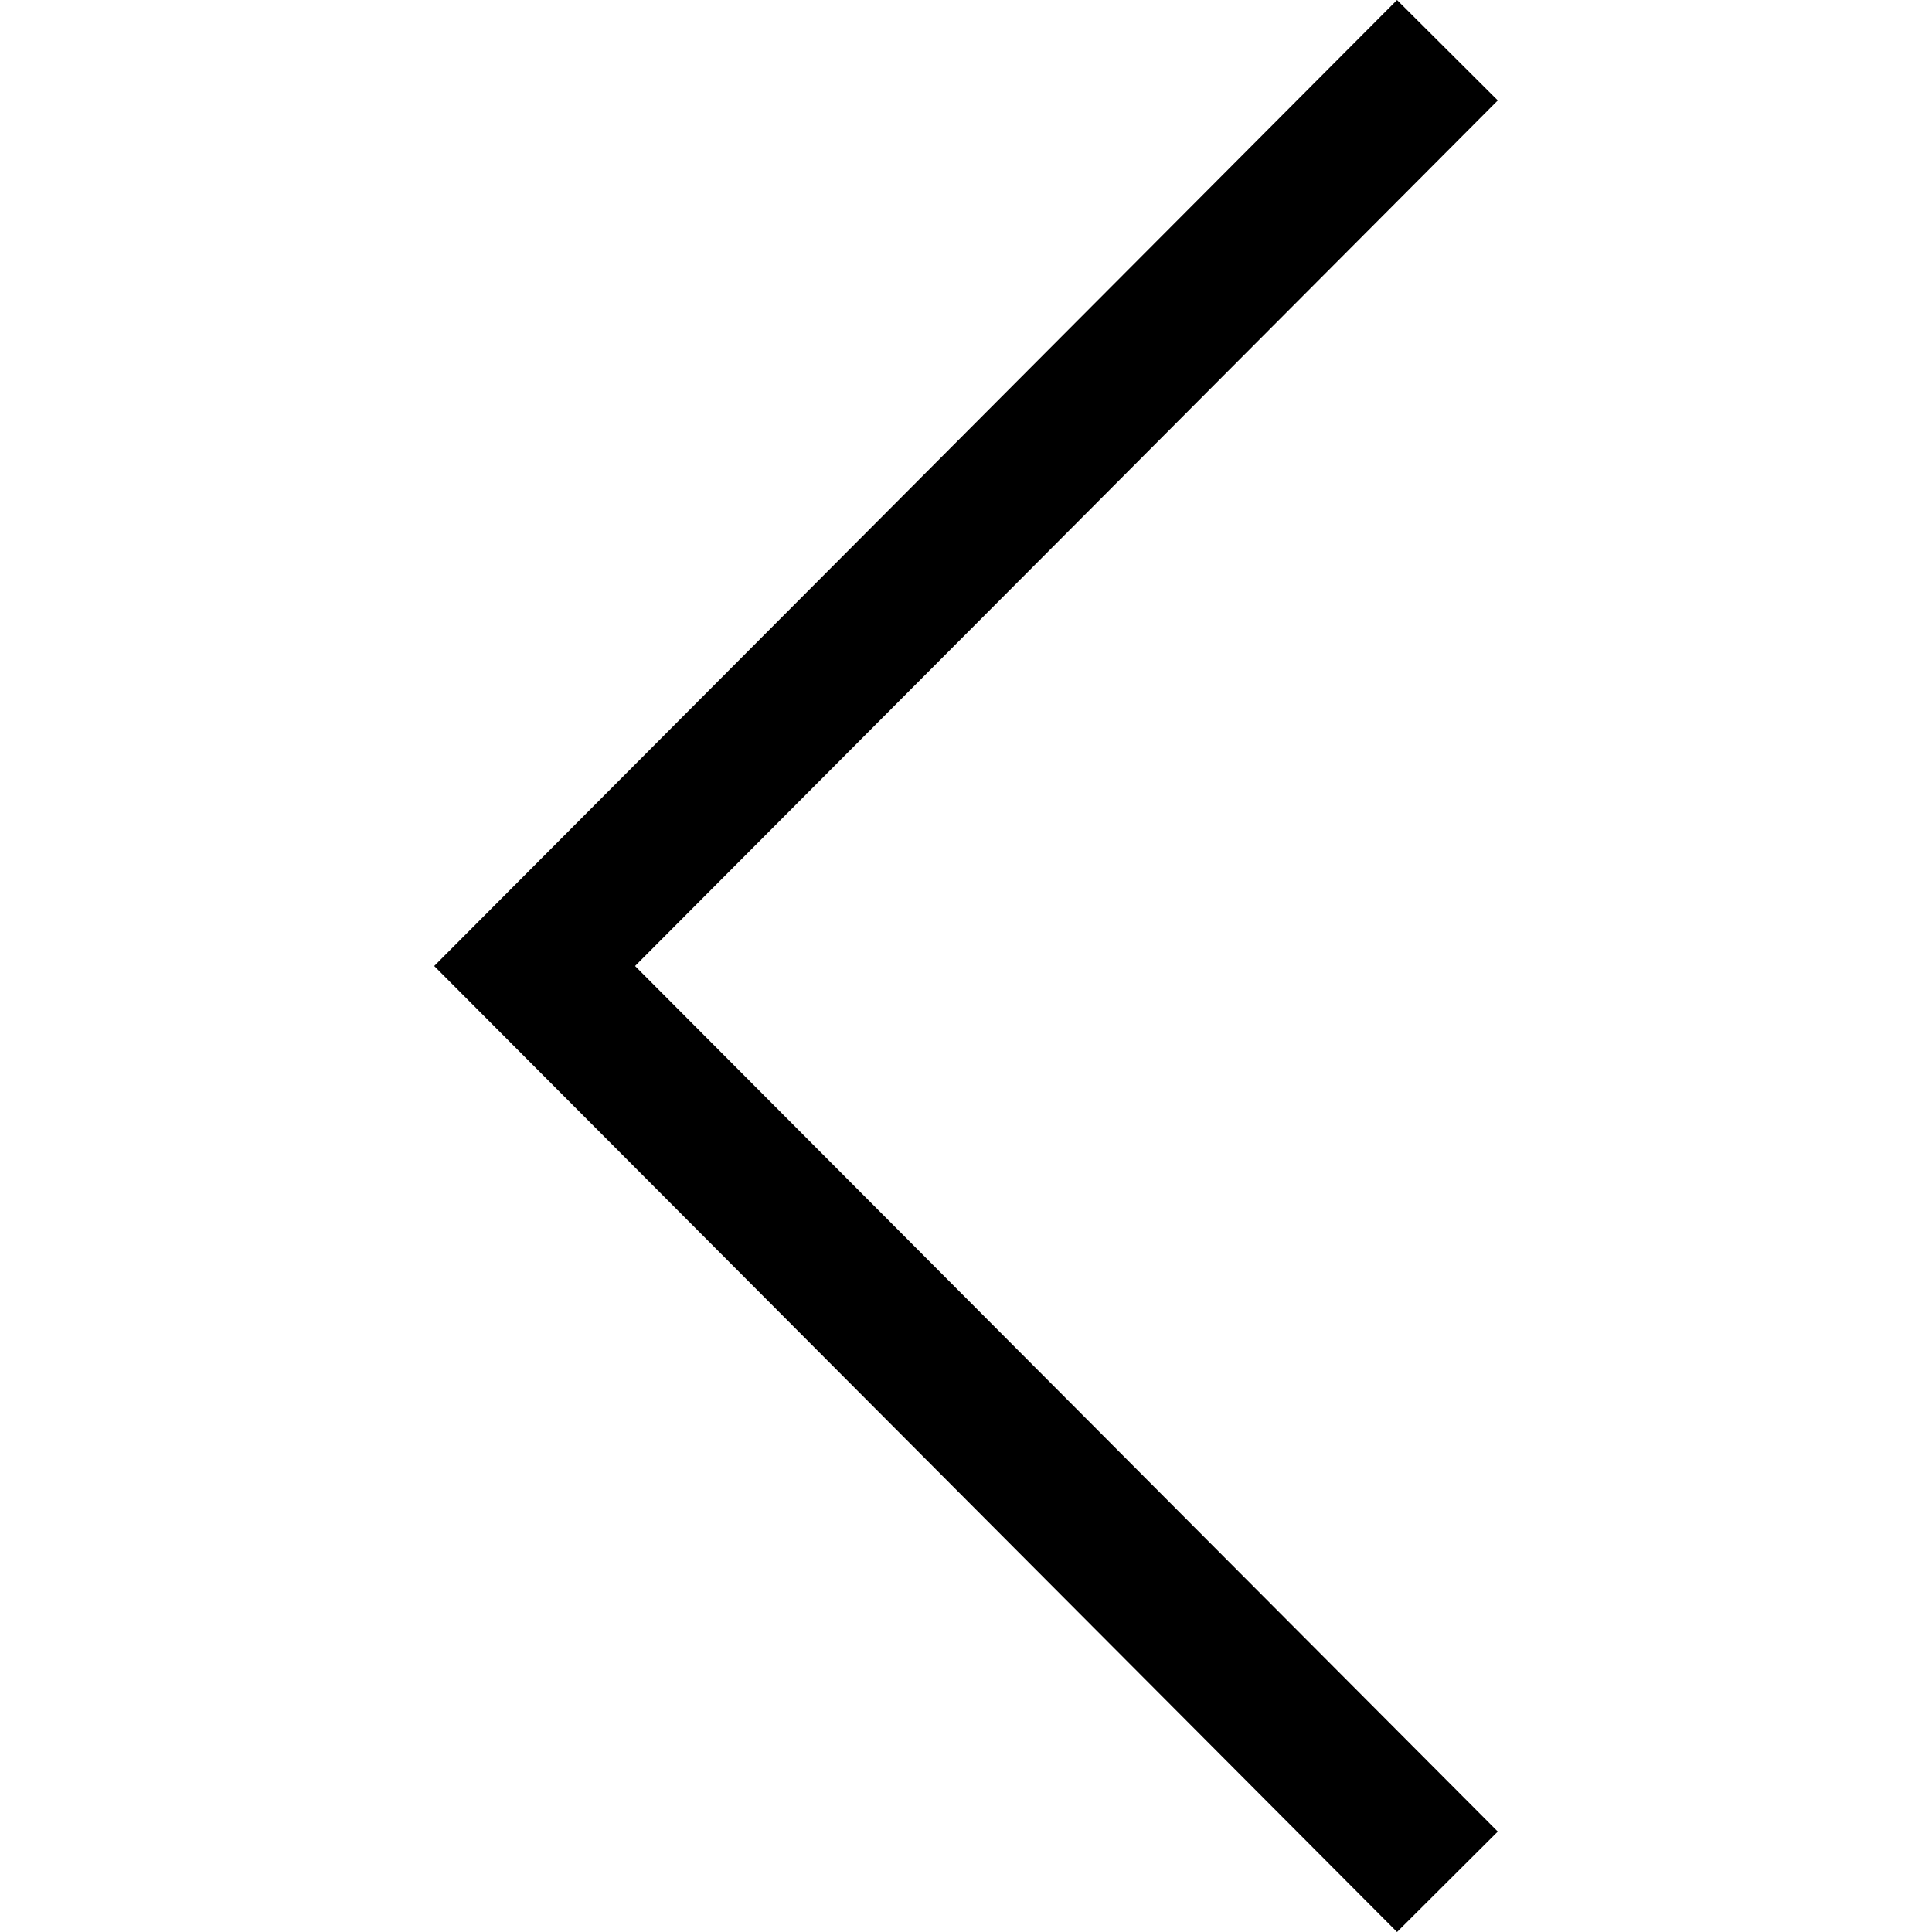
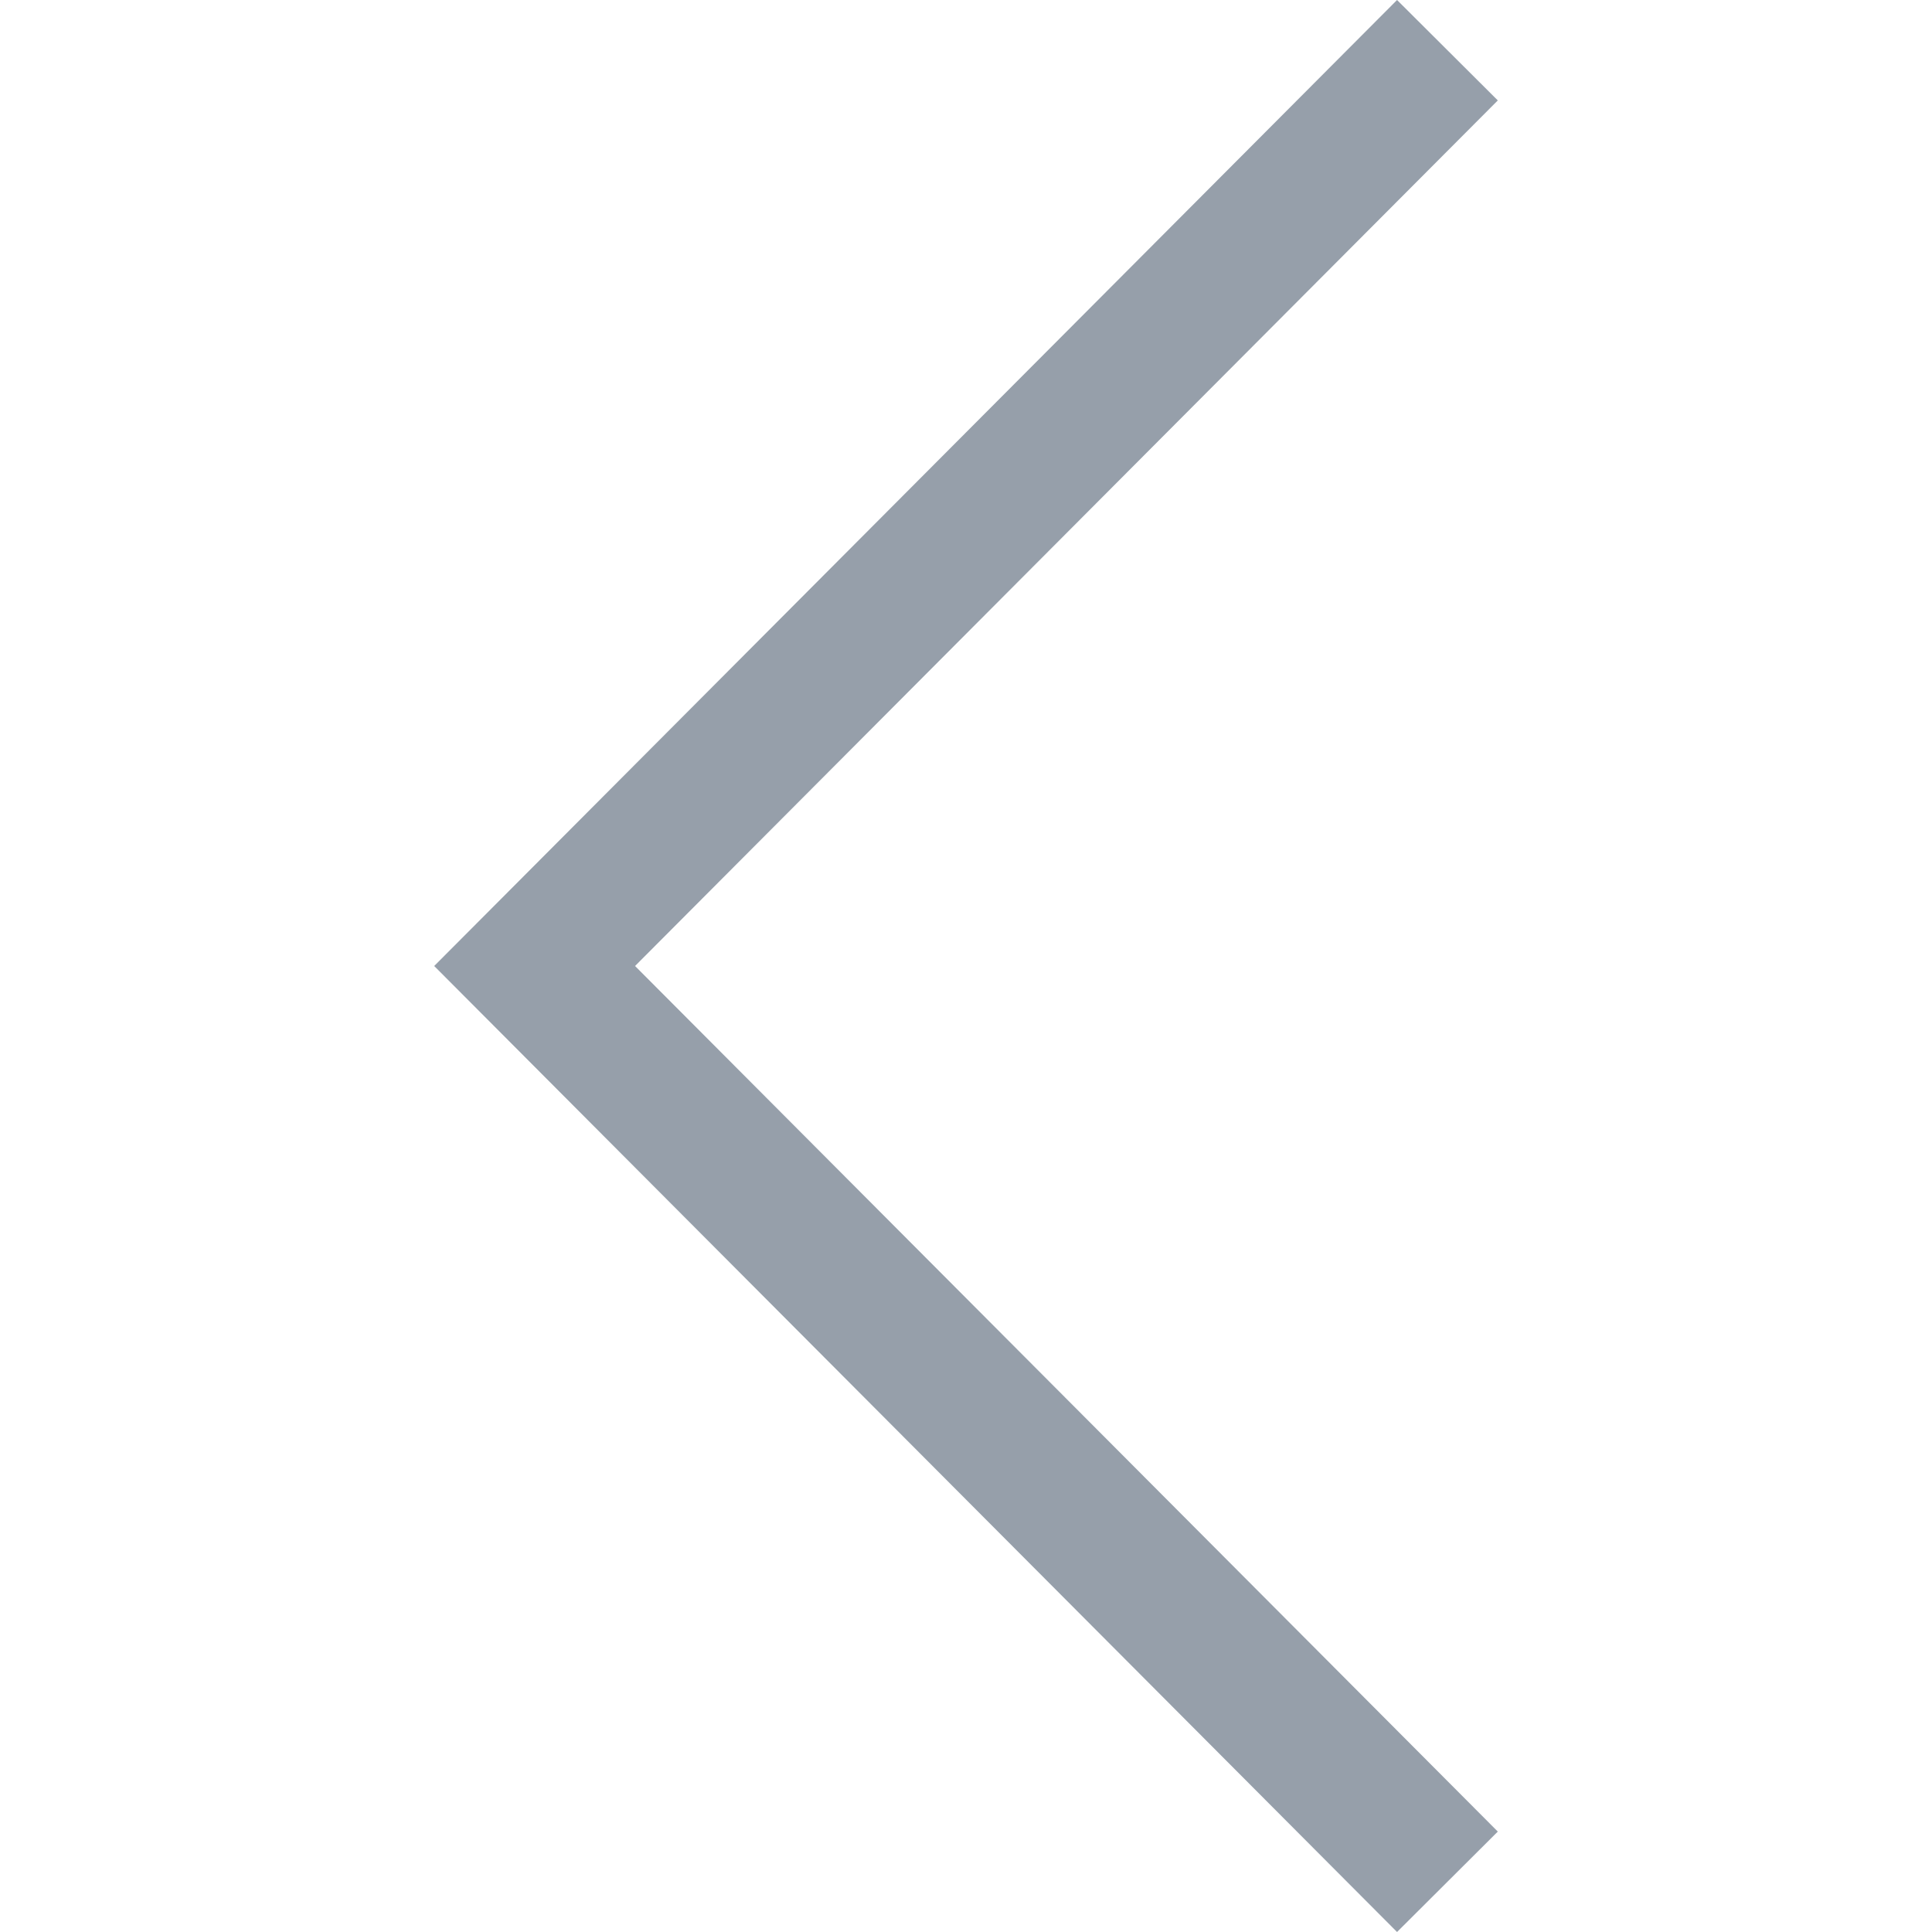
<svg xmlns="http://www.w3.org/2000/svg" version="1.1" id="Layer_1" x="0px" y="0px" viewBox="0 0 407.436 407.436" style="enable-background:new 0 0 407.436 407.436;" xml:space="preserve">
-   <polygon points="315.869,21.178 294.621,0 91.566,203.718 294.621,407.436 315.869,386.258 133.924,203.718 " />
+   <polygon fill="#969FAA" points="315.869,21.178 294.621,0 91.566,203.718 294.621,407.436 315.869,386.258 133.924,203.718 " />
  <g>
</g>
  <g>
</g>
  <g>
</g>
  <g>
</g>
  <g>
</g>
  <g>
</g>
  <g>
</g>
  <g>
</g>
  <g>
</g>
  <g>
</g>
  <g>
</g>
  <g>
</g>
  <g>
</g>
  <g>
</g>
  <g>
</g>
</svg>
